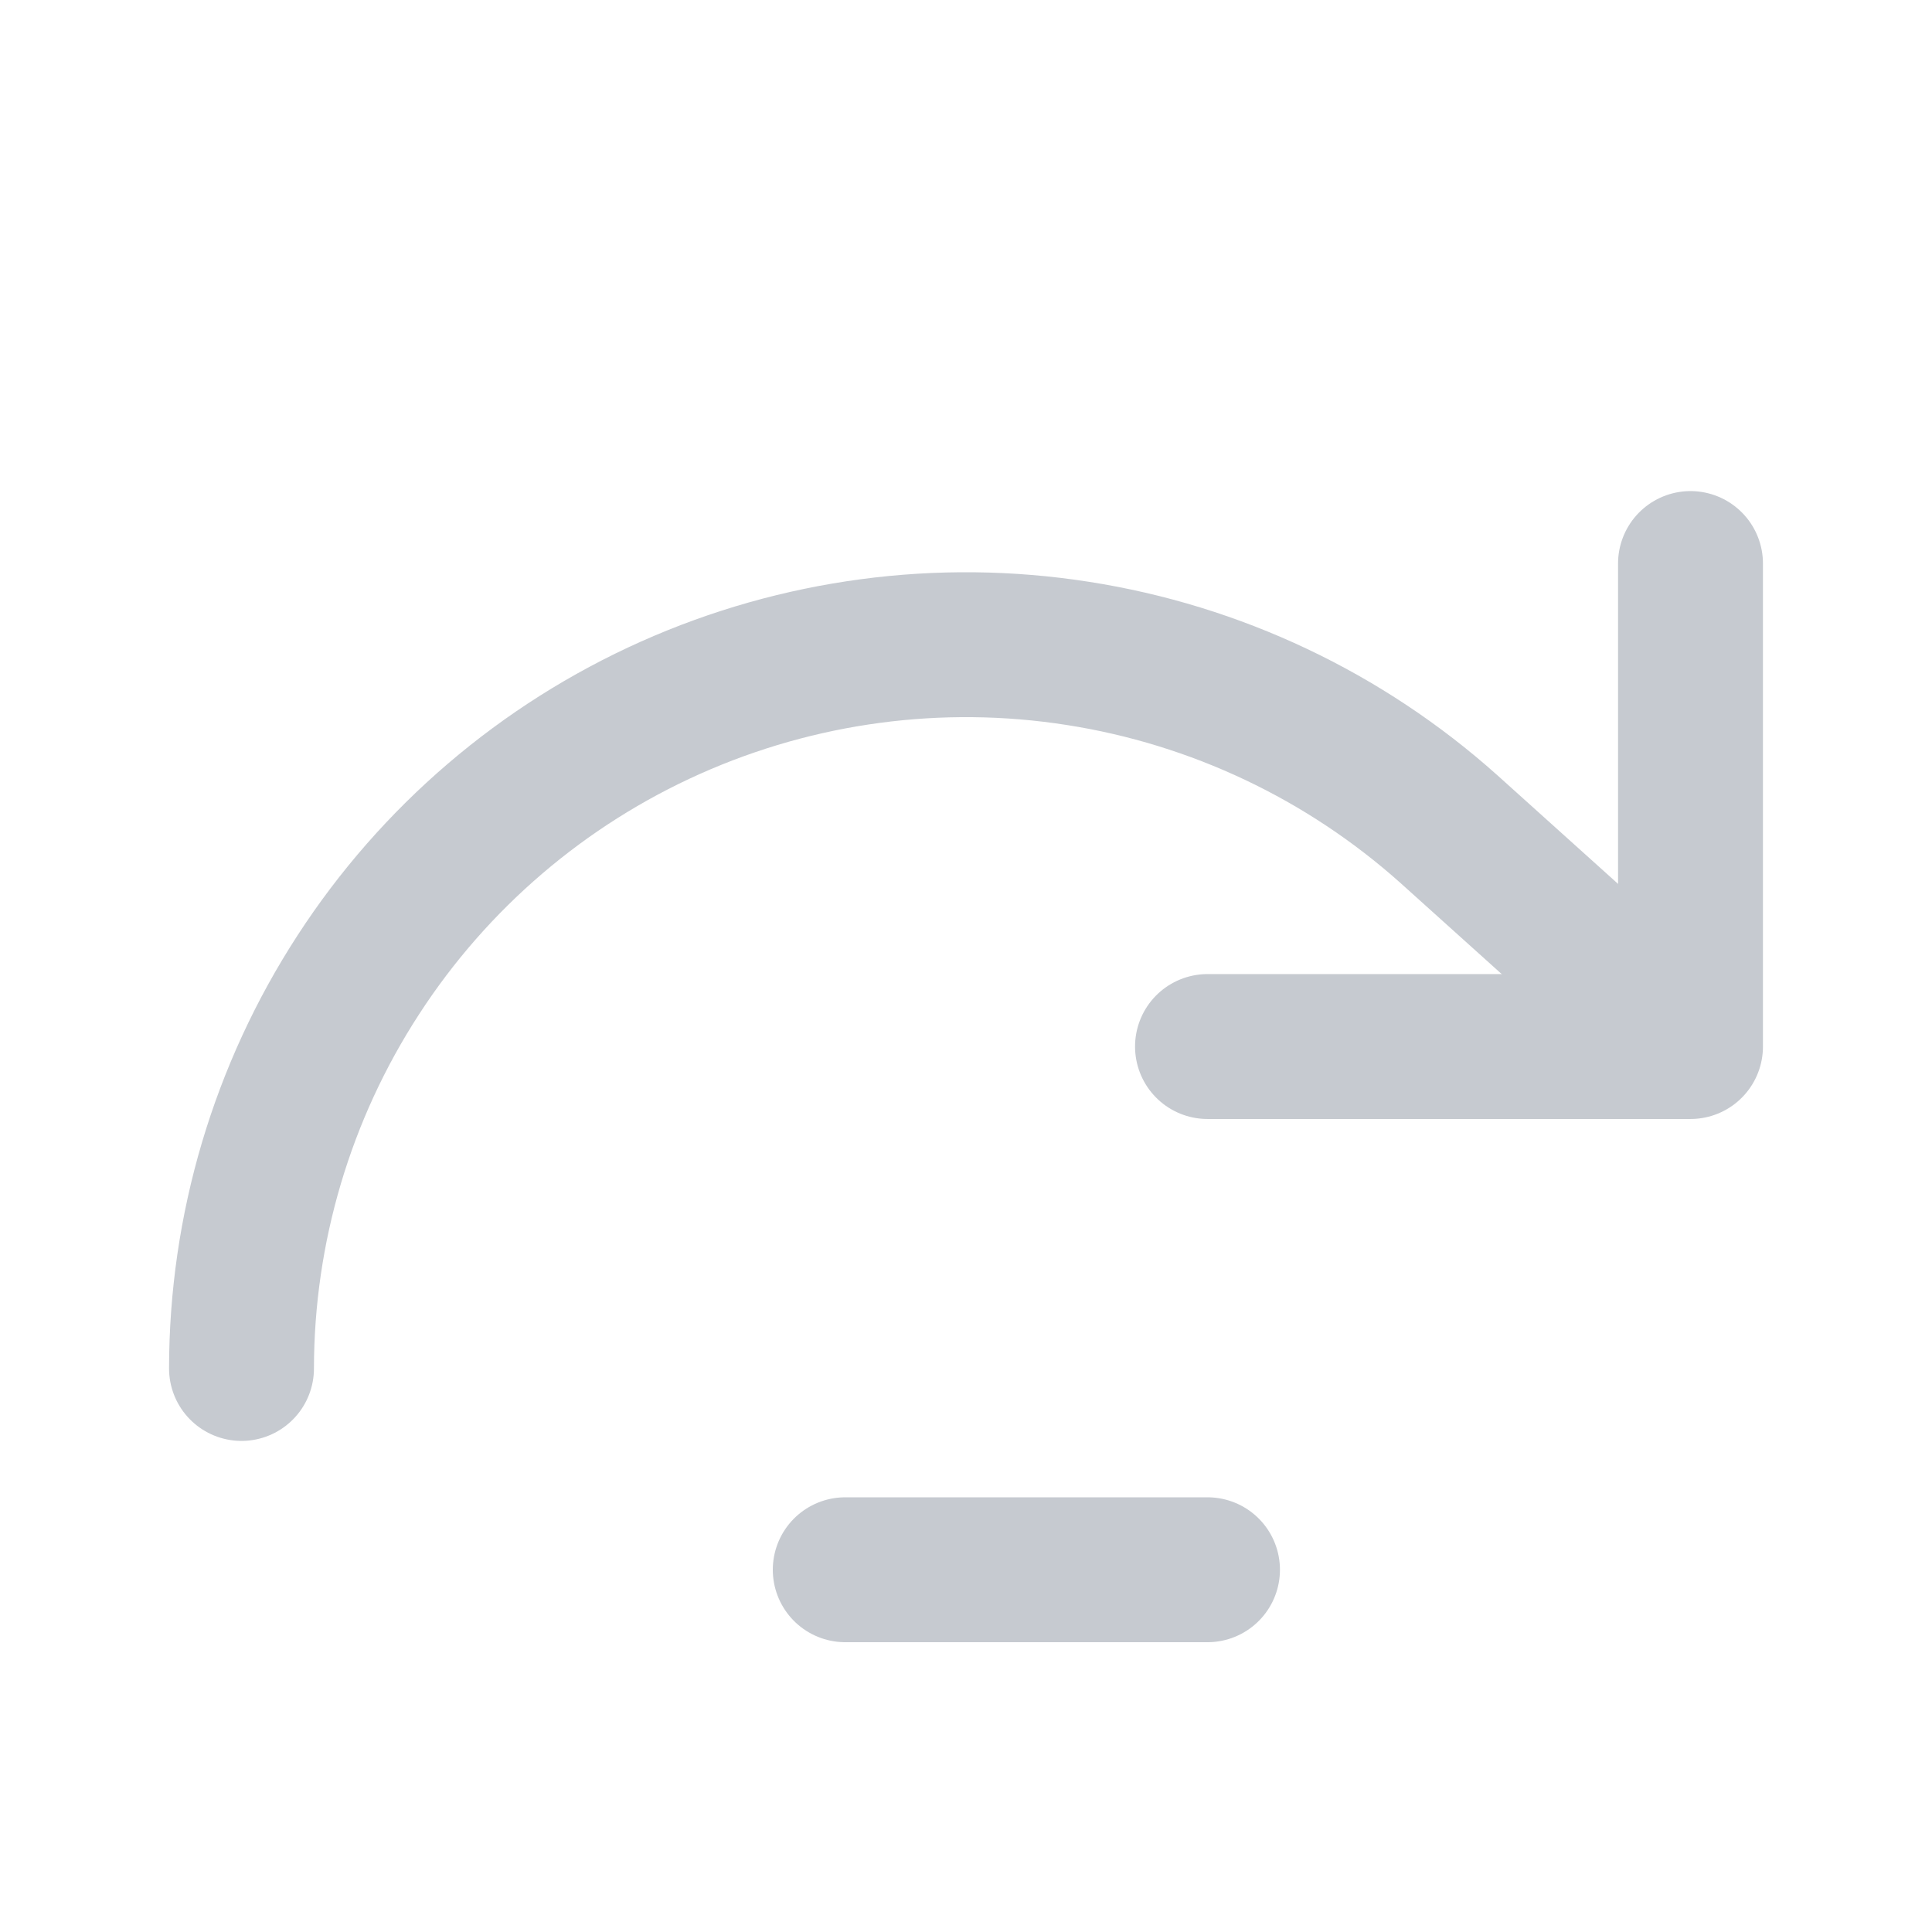
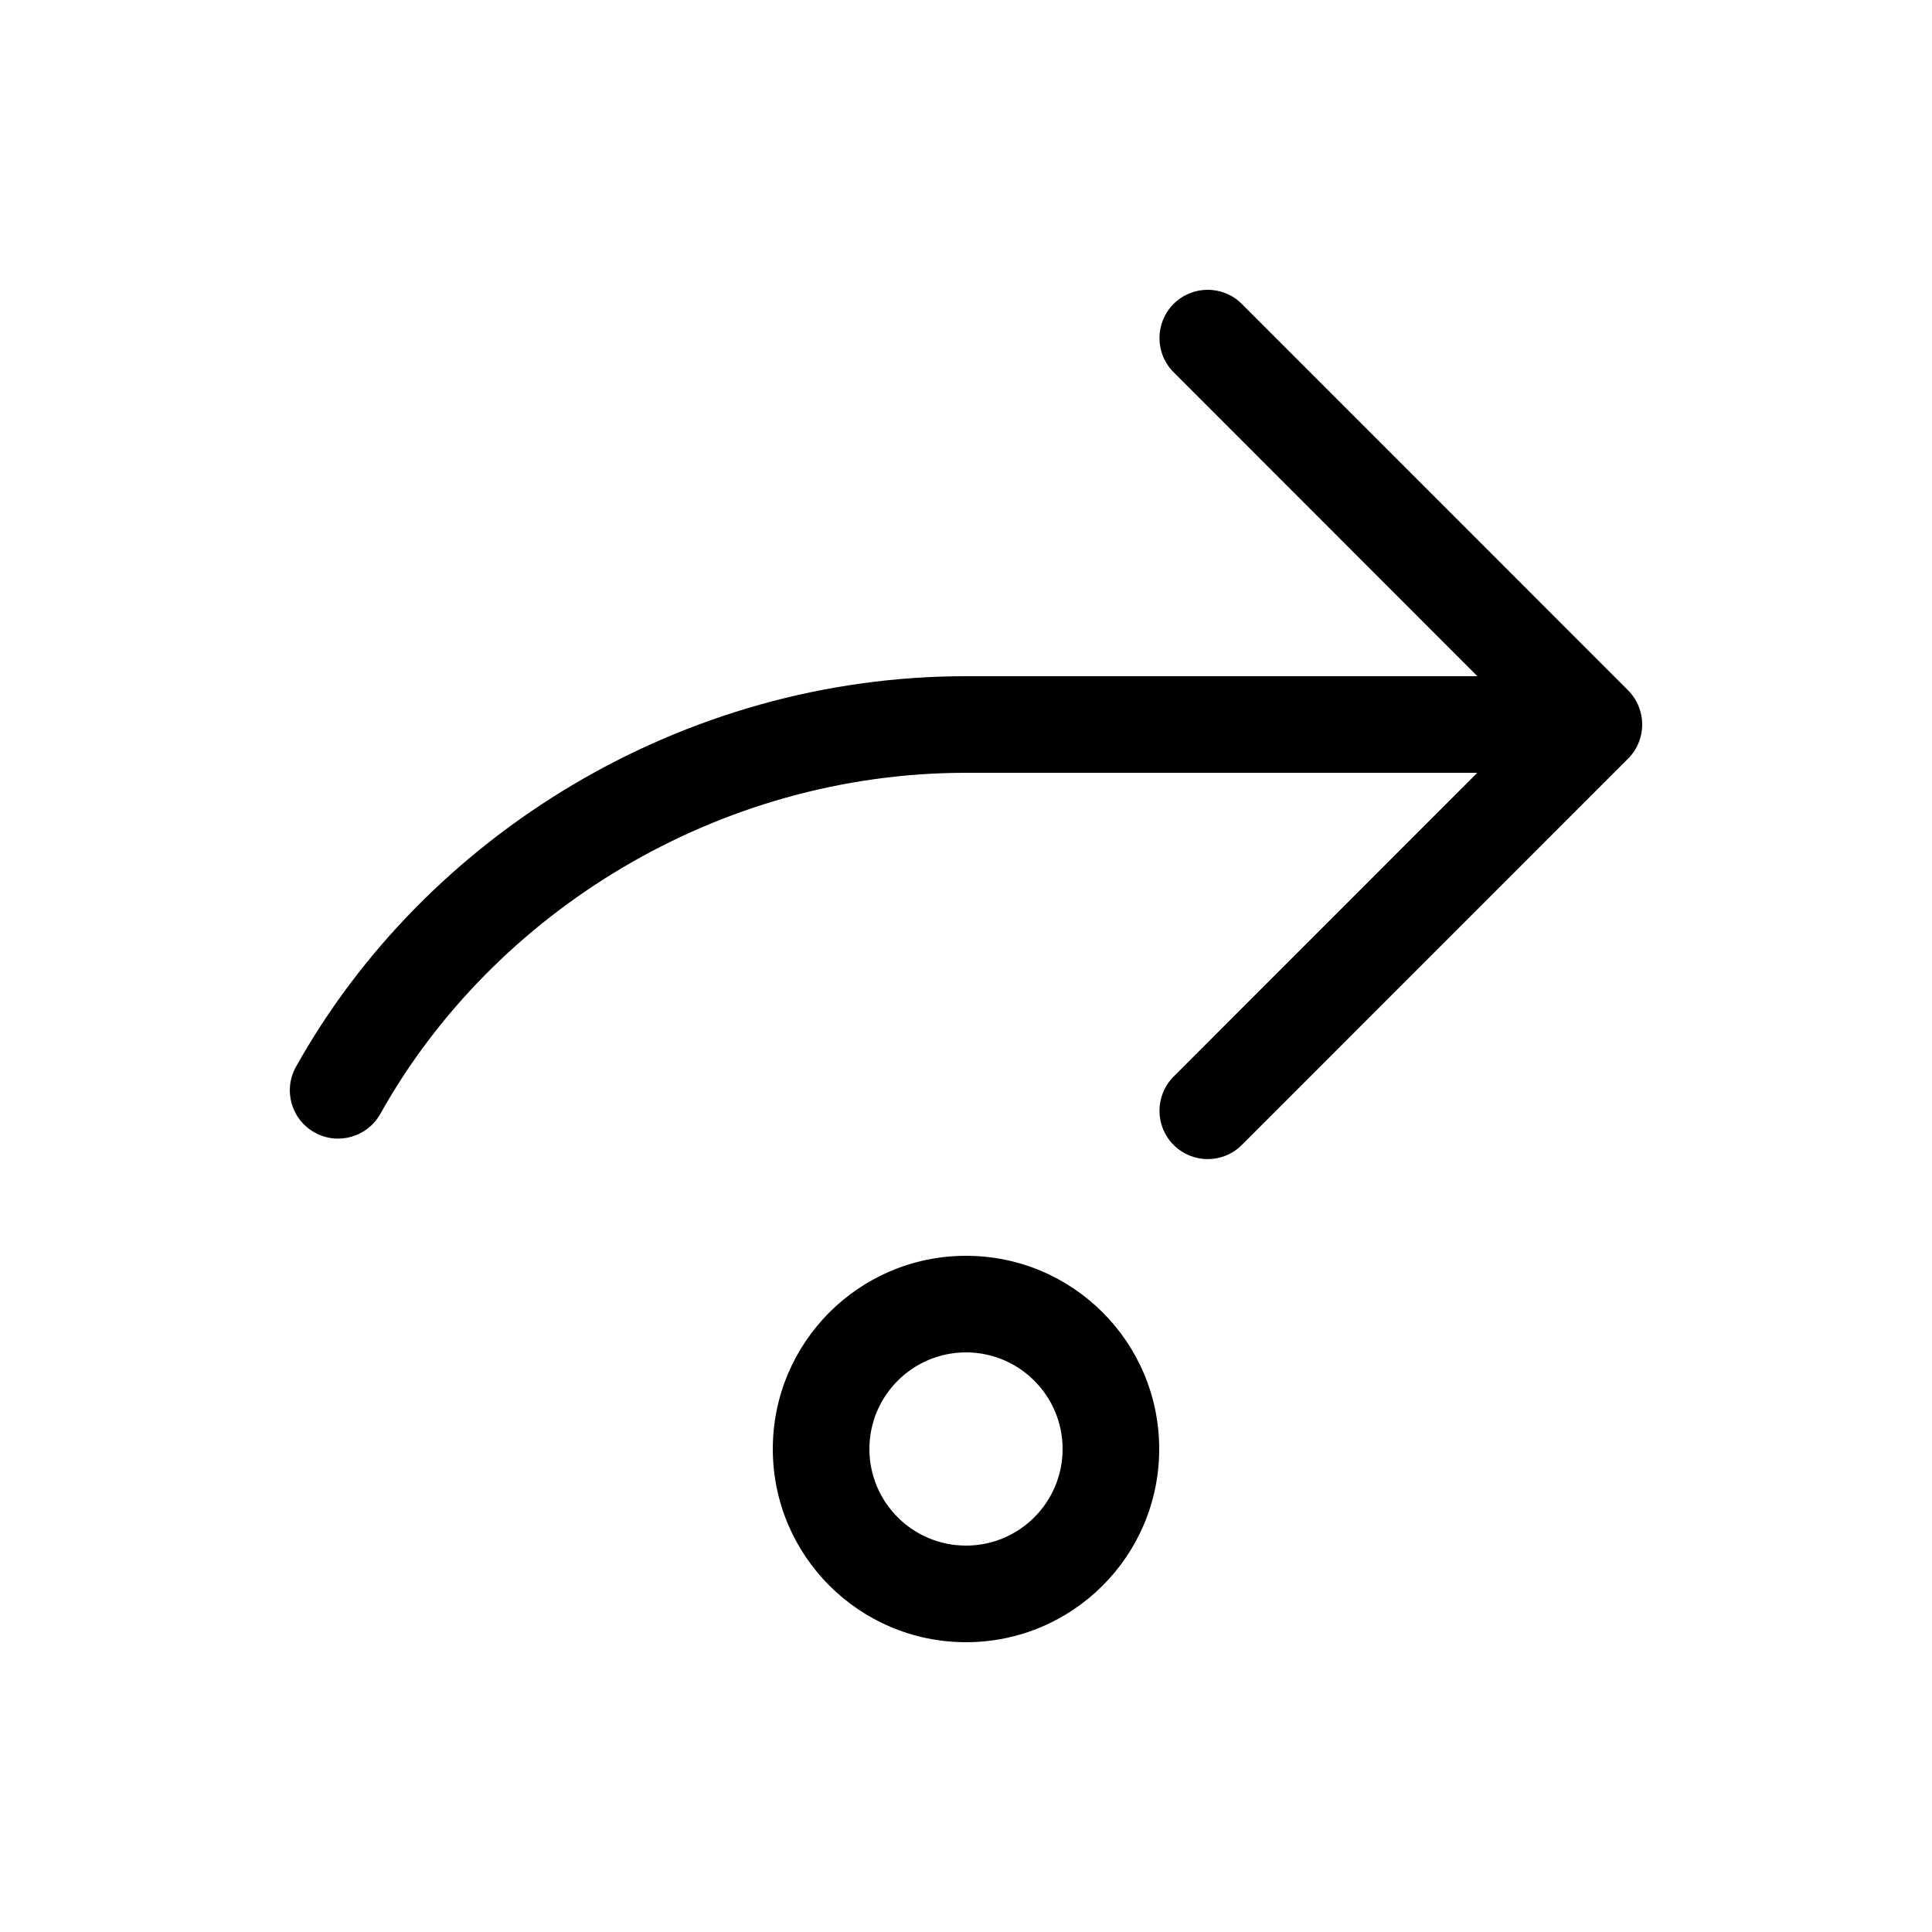
- <svg xmlns="http://www.w3.org/2000/svg" width="16" height="16" viewBox="0 0 16 16" fill="none">
-   <path d="M2 11.333C2.001 10.175 2.337 9.043 2.968 8.072C3.598 7.101 4.496 6.333 5.553 5.861C6.61 5.389 7.782 5.232 8.925 5.411C10.069 5.589 11.137 6.095 12 6.867L13 7.767" stroke="#C6CAD0" stroke-width="1.2" stroke-linecap="round" stroke-linejoin="round" />
-   <path d="M14 4.667V8.667H10" stroke="#C6CAD0" stroke-width="1.2" stroke-linecap="round" stroke-linejoin="round" />
-   <path d="M7 13H10" stroke="#C6CAD0" stroke-width="1.2" stroke-linecap="round" stroke-linejoin="round" />
+ <svg xmlns="http://www.w3.org/2000/svg" width="20" height="20" viewBox="0 0 20 20" fill="none">
+   <path d="M12.149 3.146C11.954 3.342 11.954 3.658 12.149 3.853L15.294 7H10C7.068 7 4.407 8.64 3.064 11.043C2.929 11.284 3.015 11.588 3.256 11.723C3.497 11.858 3.802 11.772 3.937 11.531C5.106 9.439 7.436 8 10 8H15.293L12.149 11.145C11.954 11.341 11.954 11.657 12.149 11.852C12.344 12.048 12.661 12.048 12.856 11.852L16.84 7.867C16.938 7.776 17 7.645 17 7.5V7.5C17 7.372 16.951 7.244 16.854 7.146L12.856 3.147C12.661 2.951 12.344 2.951 12.149 3.146ZM12 15C12 13.895 11.105 13 10 13C8.896 13 8 13.895 8 15C8 16.105 8.896 17 10 17C11.105 17 12 16.105 12 15ZM10 14C10.552 14 11 14.448 11 15C11 15.552 10.552 16 10 16C9.448 16 9 15.552 9 15C9 14.448 9.448 14 10 14Z" fill="currentColor" />
</svg>
